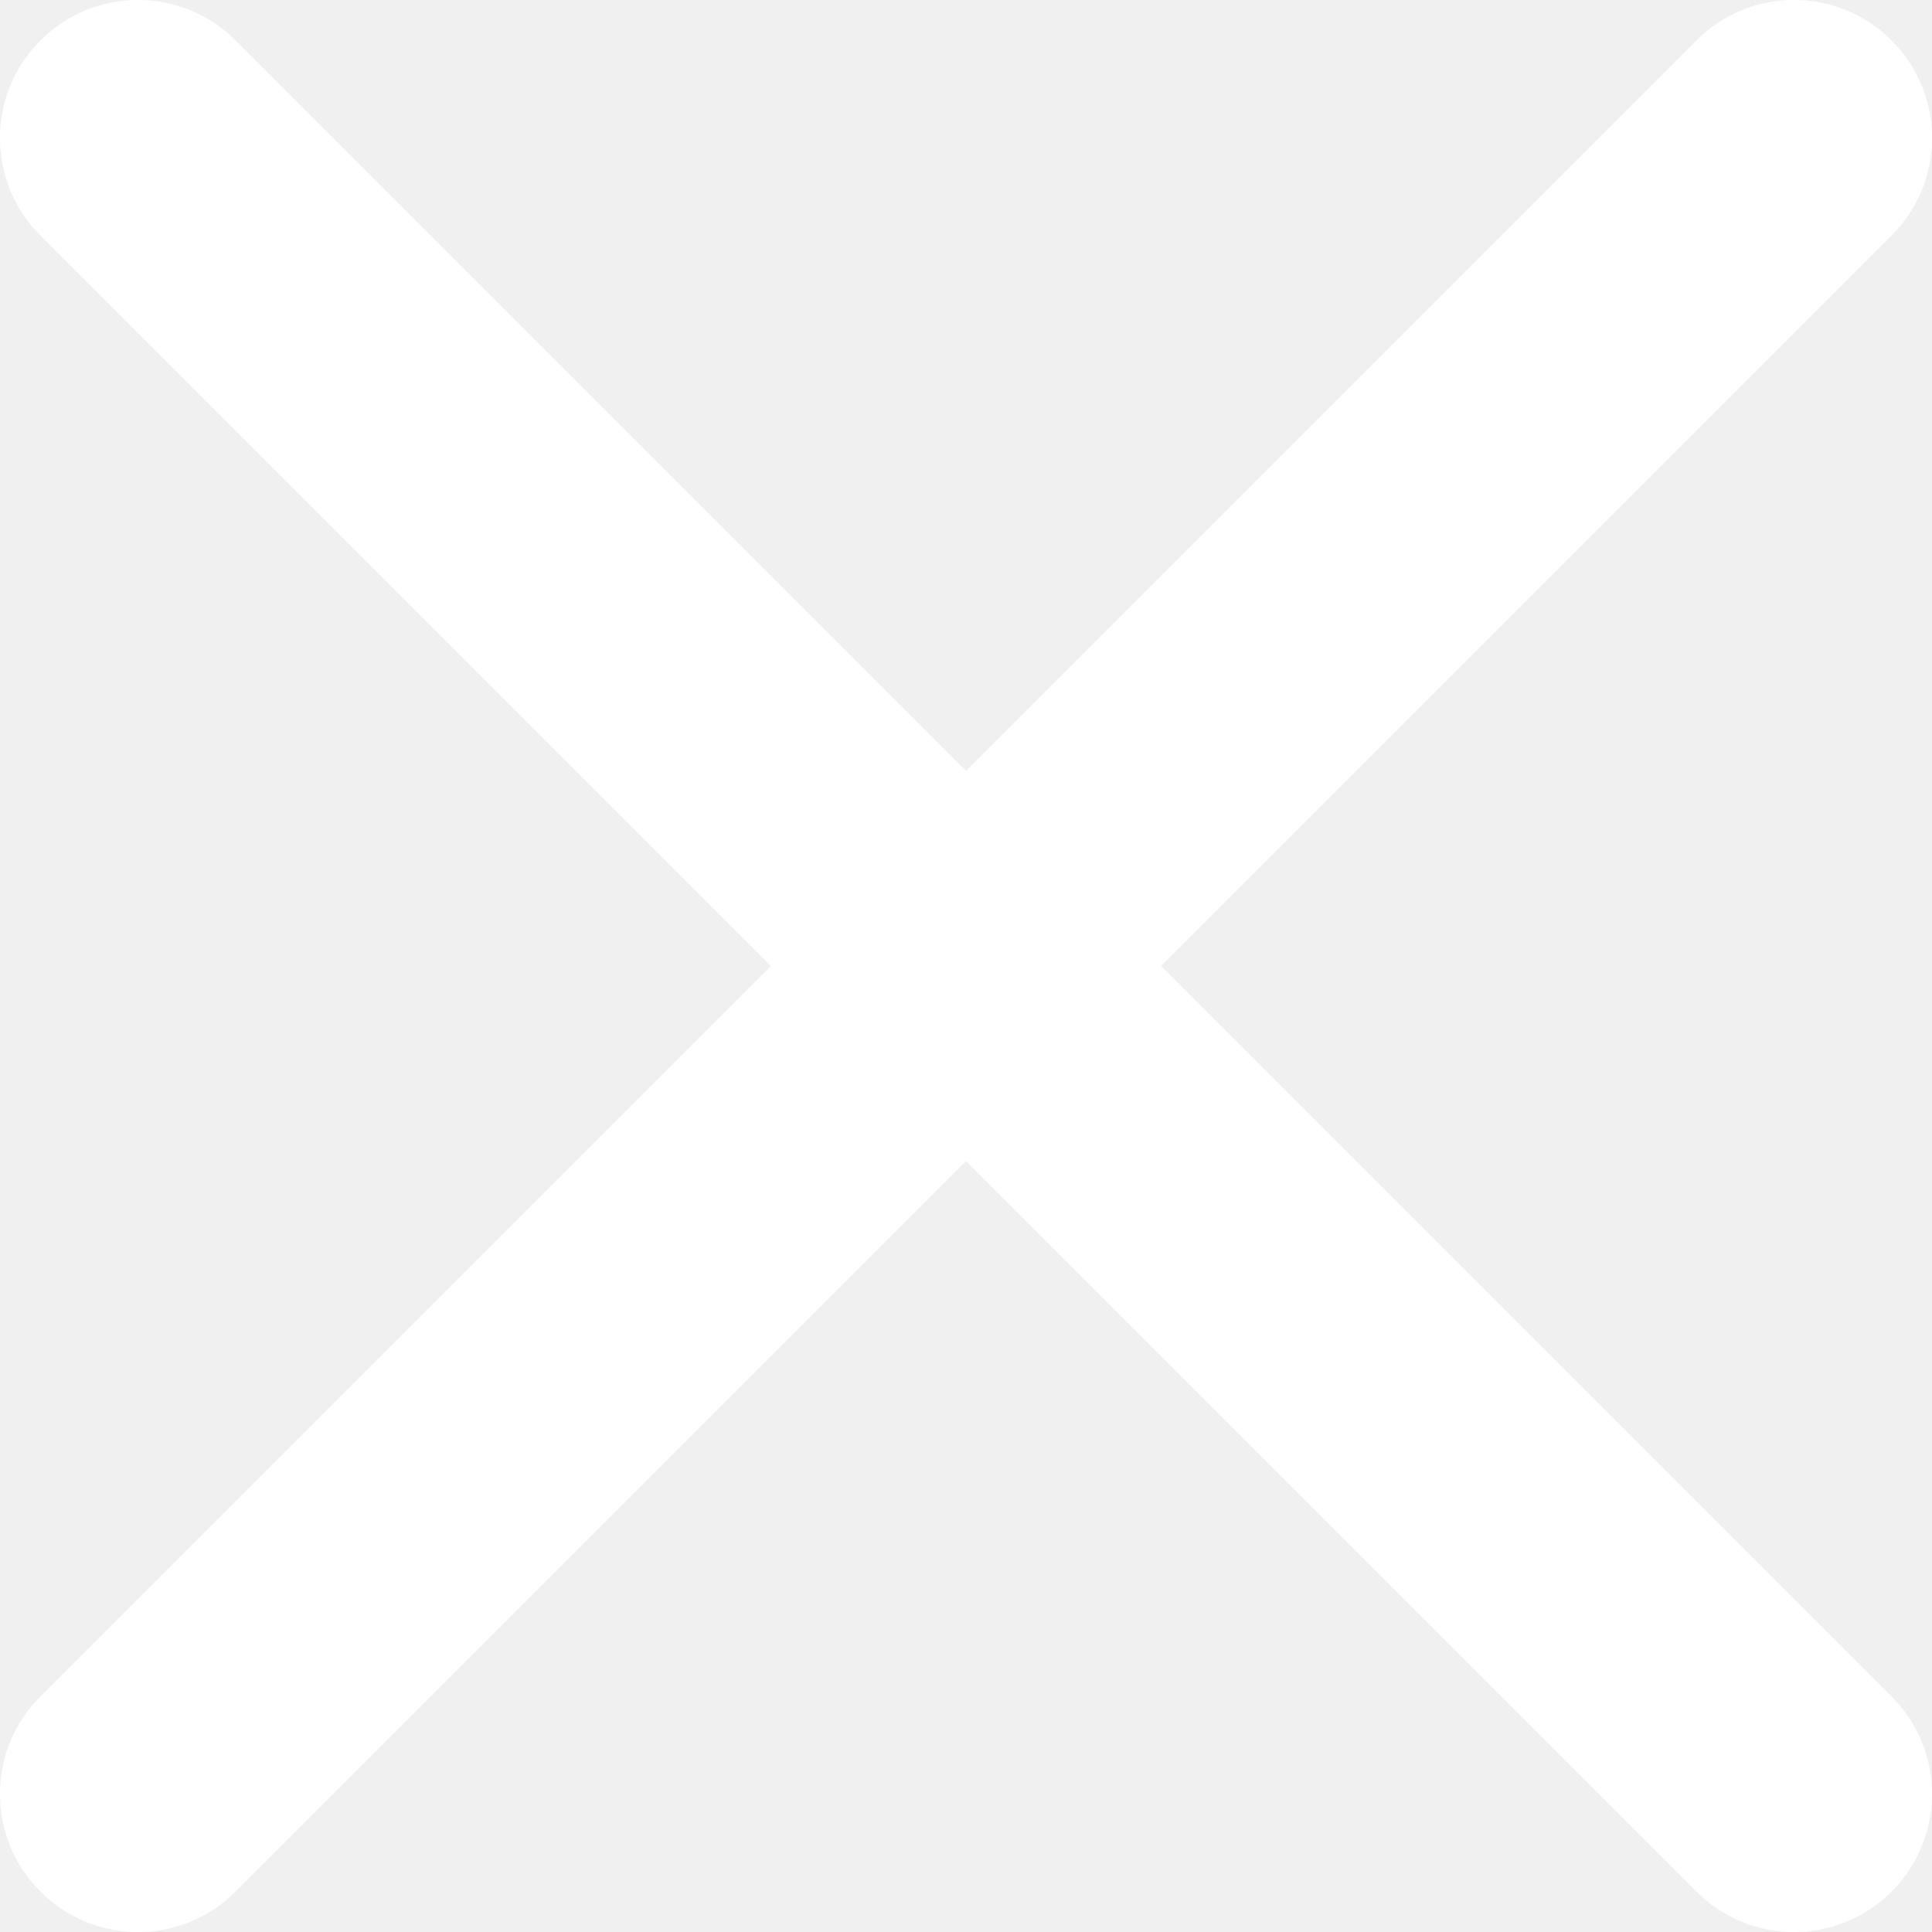
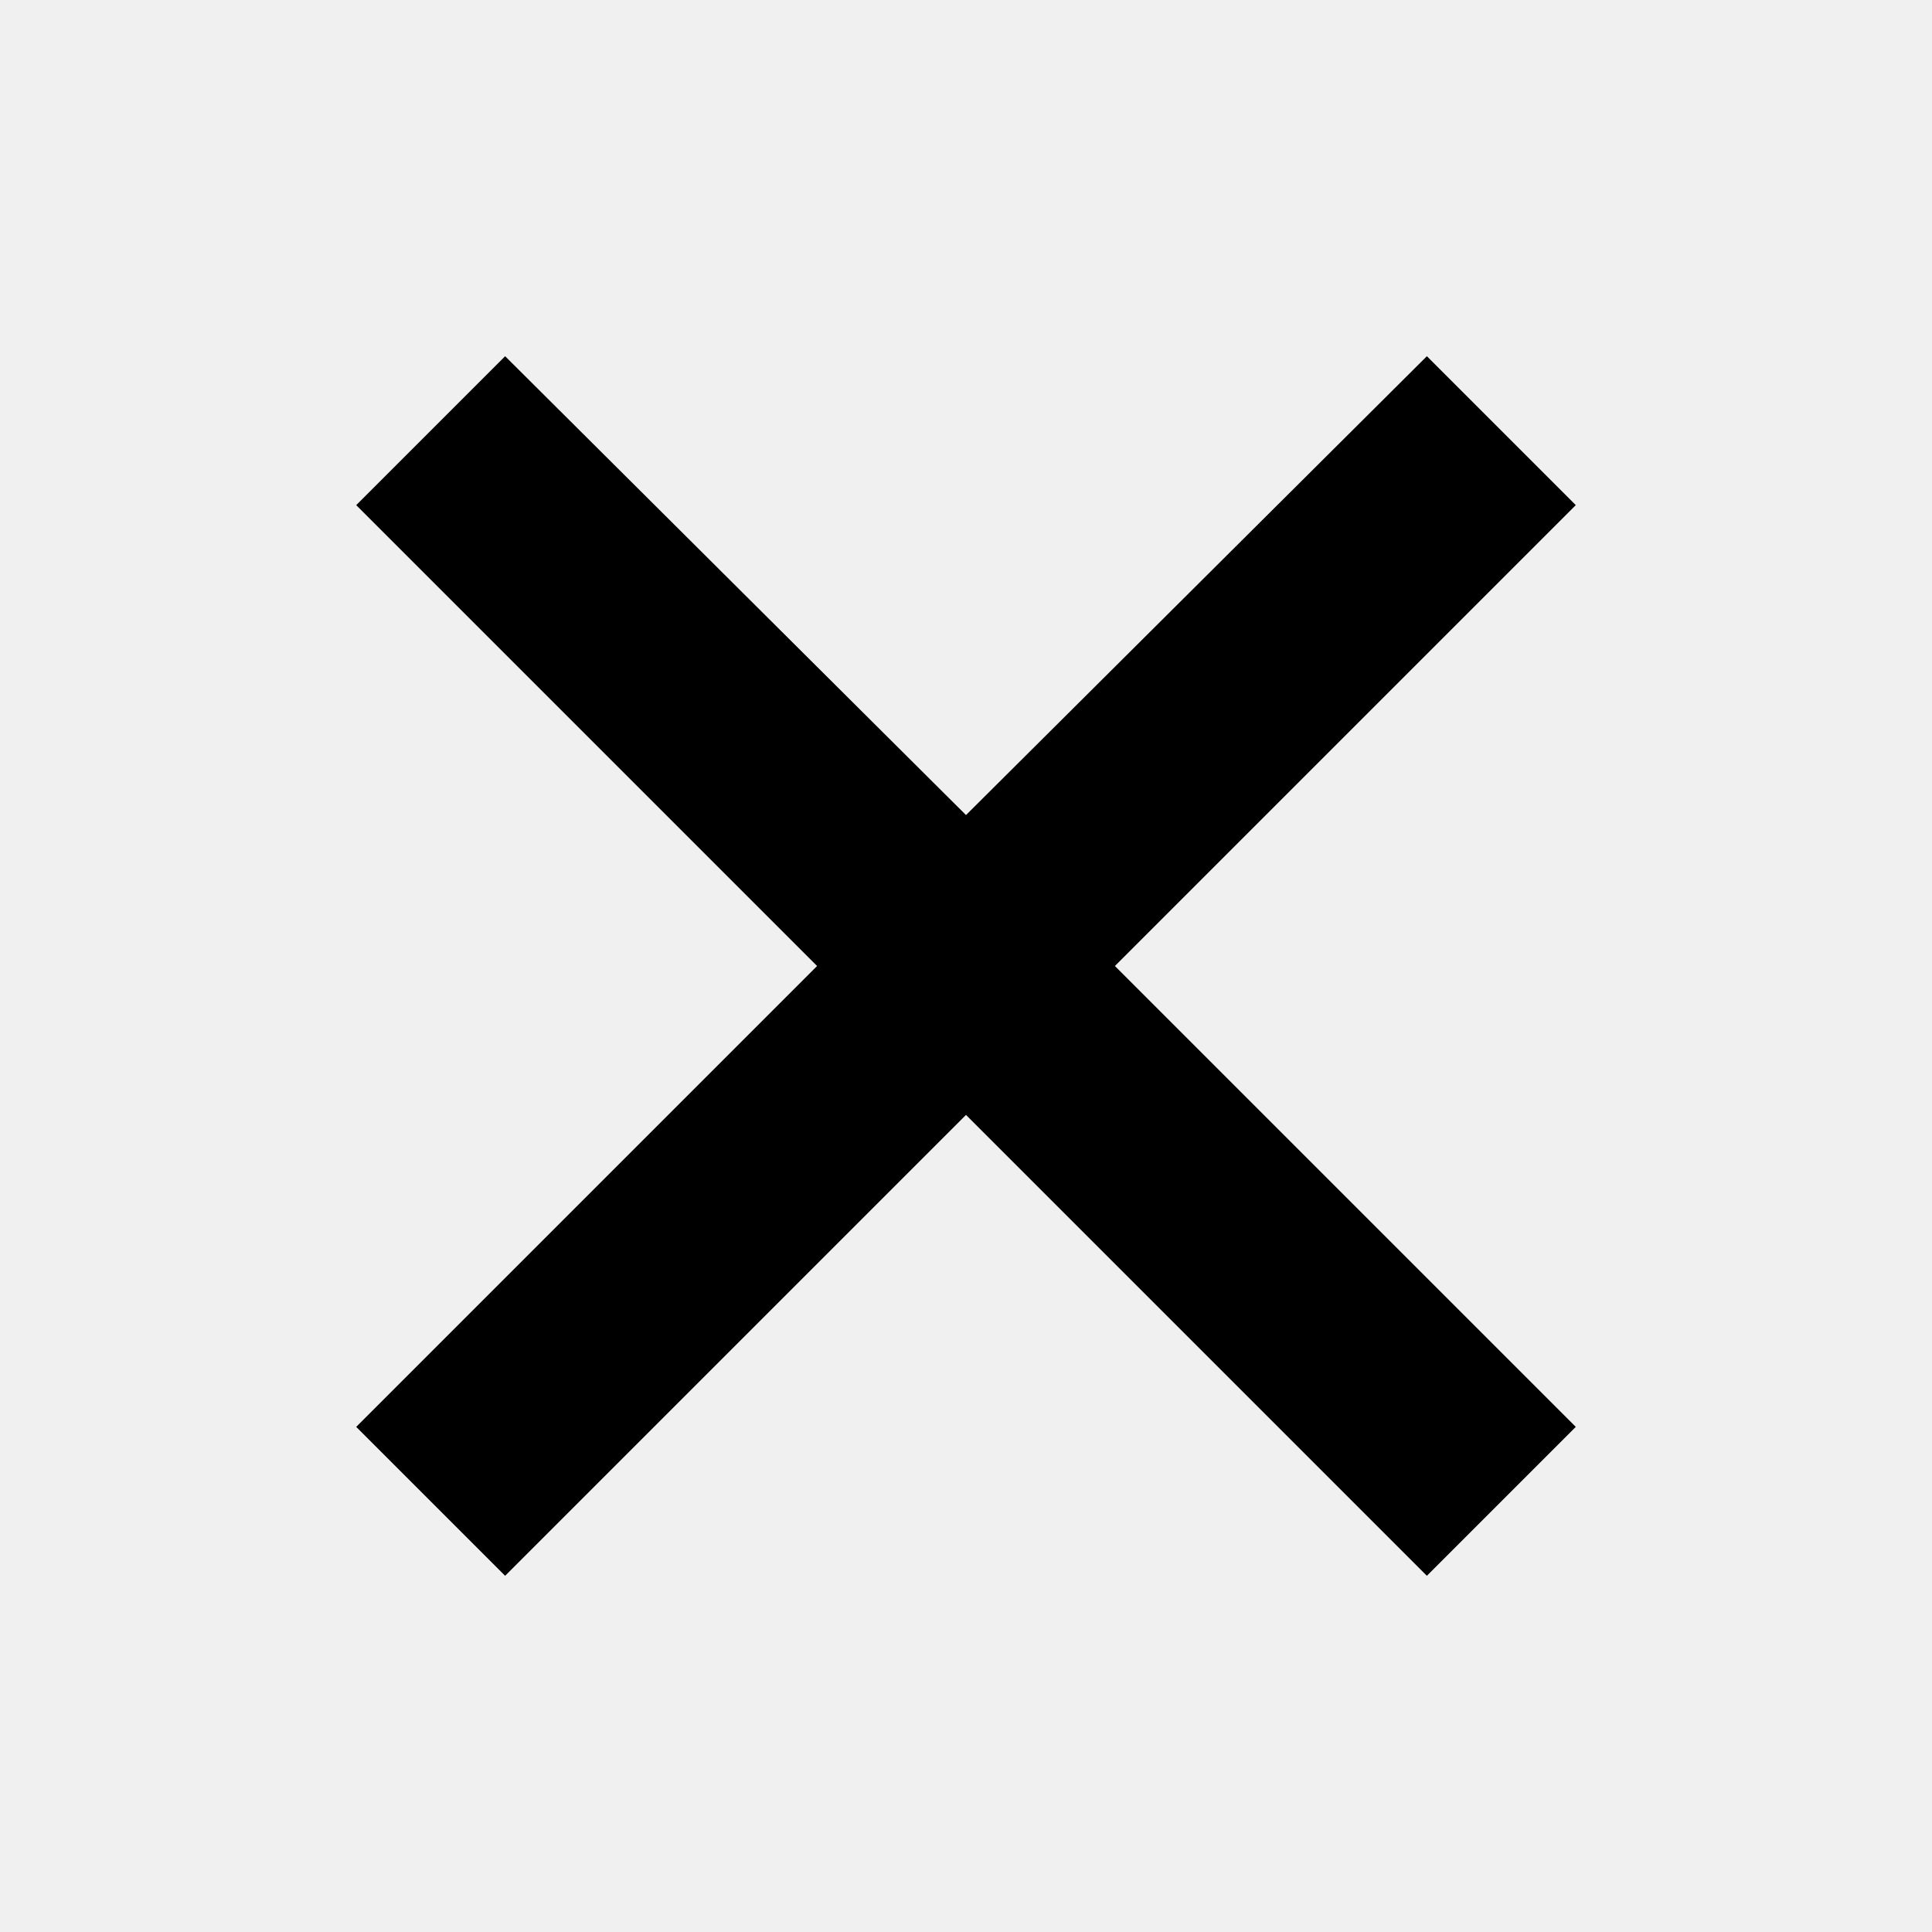
- <svg xmlns="http://www.w3.org/2000/svg" width="14" height="14" viewBox="0 0 14 14" fill="none">
-   <path fill-rule="evenodd" clip-rule="evenodd" d="M0.293 0.293C0.683 -0.098 1.317 -0.098 1.707 0.293L7 5.586L12.293 0.293C12.683 -0.098 13.317 -0.098 13.707 0.293C14.098 0.683 14.098 1.317 13.707 1.707L8.414 7L13.707 12.293C14.098 12.683 14.098 13.317 13.707 13.707C13.317 14.098 12.683 14.098 12.293 13.707L7 8.414L1.707 13.707C1.317 14.098 0.683 14.098 0.293 13.707C-0.098 13.317 -0.098 12.683 0.293 12.293L5.586 7L0.293 1.707C-0.098 1.317 -0.098 0.683 0.293 0.293Z" fill="white" />
+ <svg xmlns="http://www.w3.org/2000/svg" height="40" width="40">
+   <path d="m10.458 32.625-3.083-3.083L16.917 20l-9.542-9.542 3.083-3.083 9.542 9.5 9.542-9.5 3.083 3.083L23.083 20l9.542 9.542-3.083 3.083L20 23.083Z" />
</svg>
